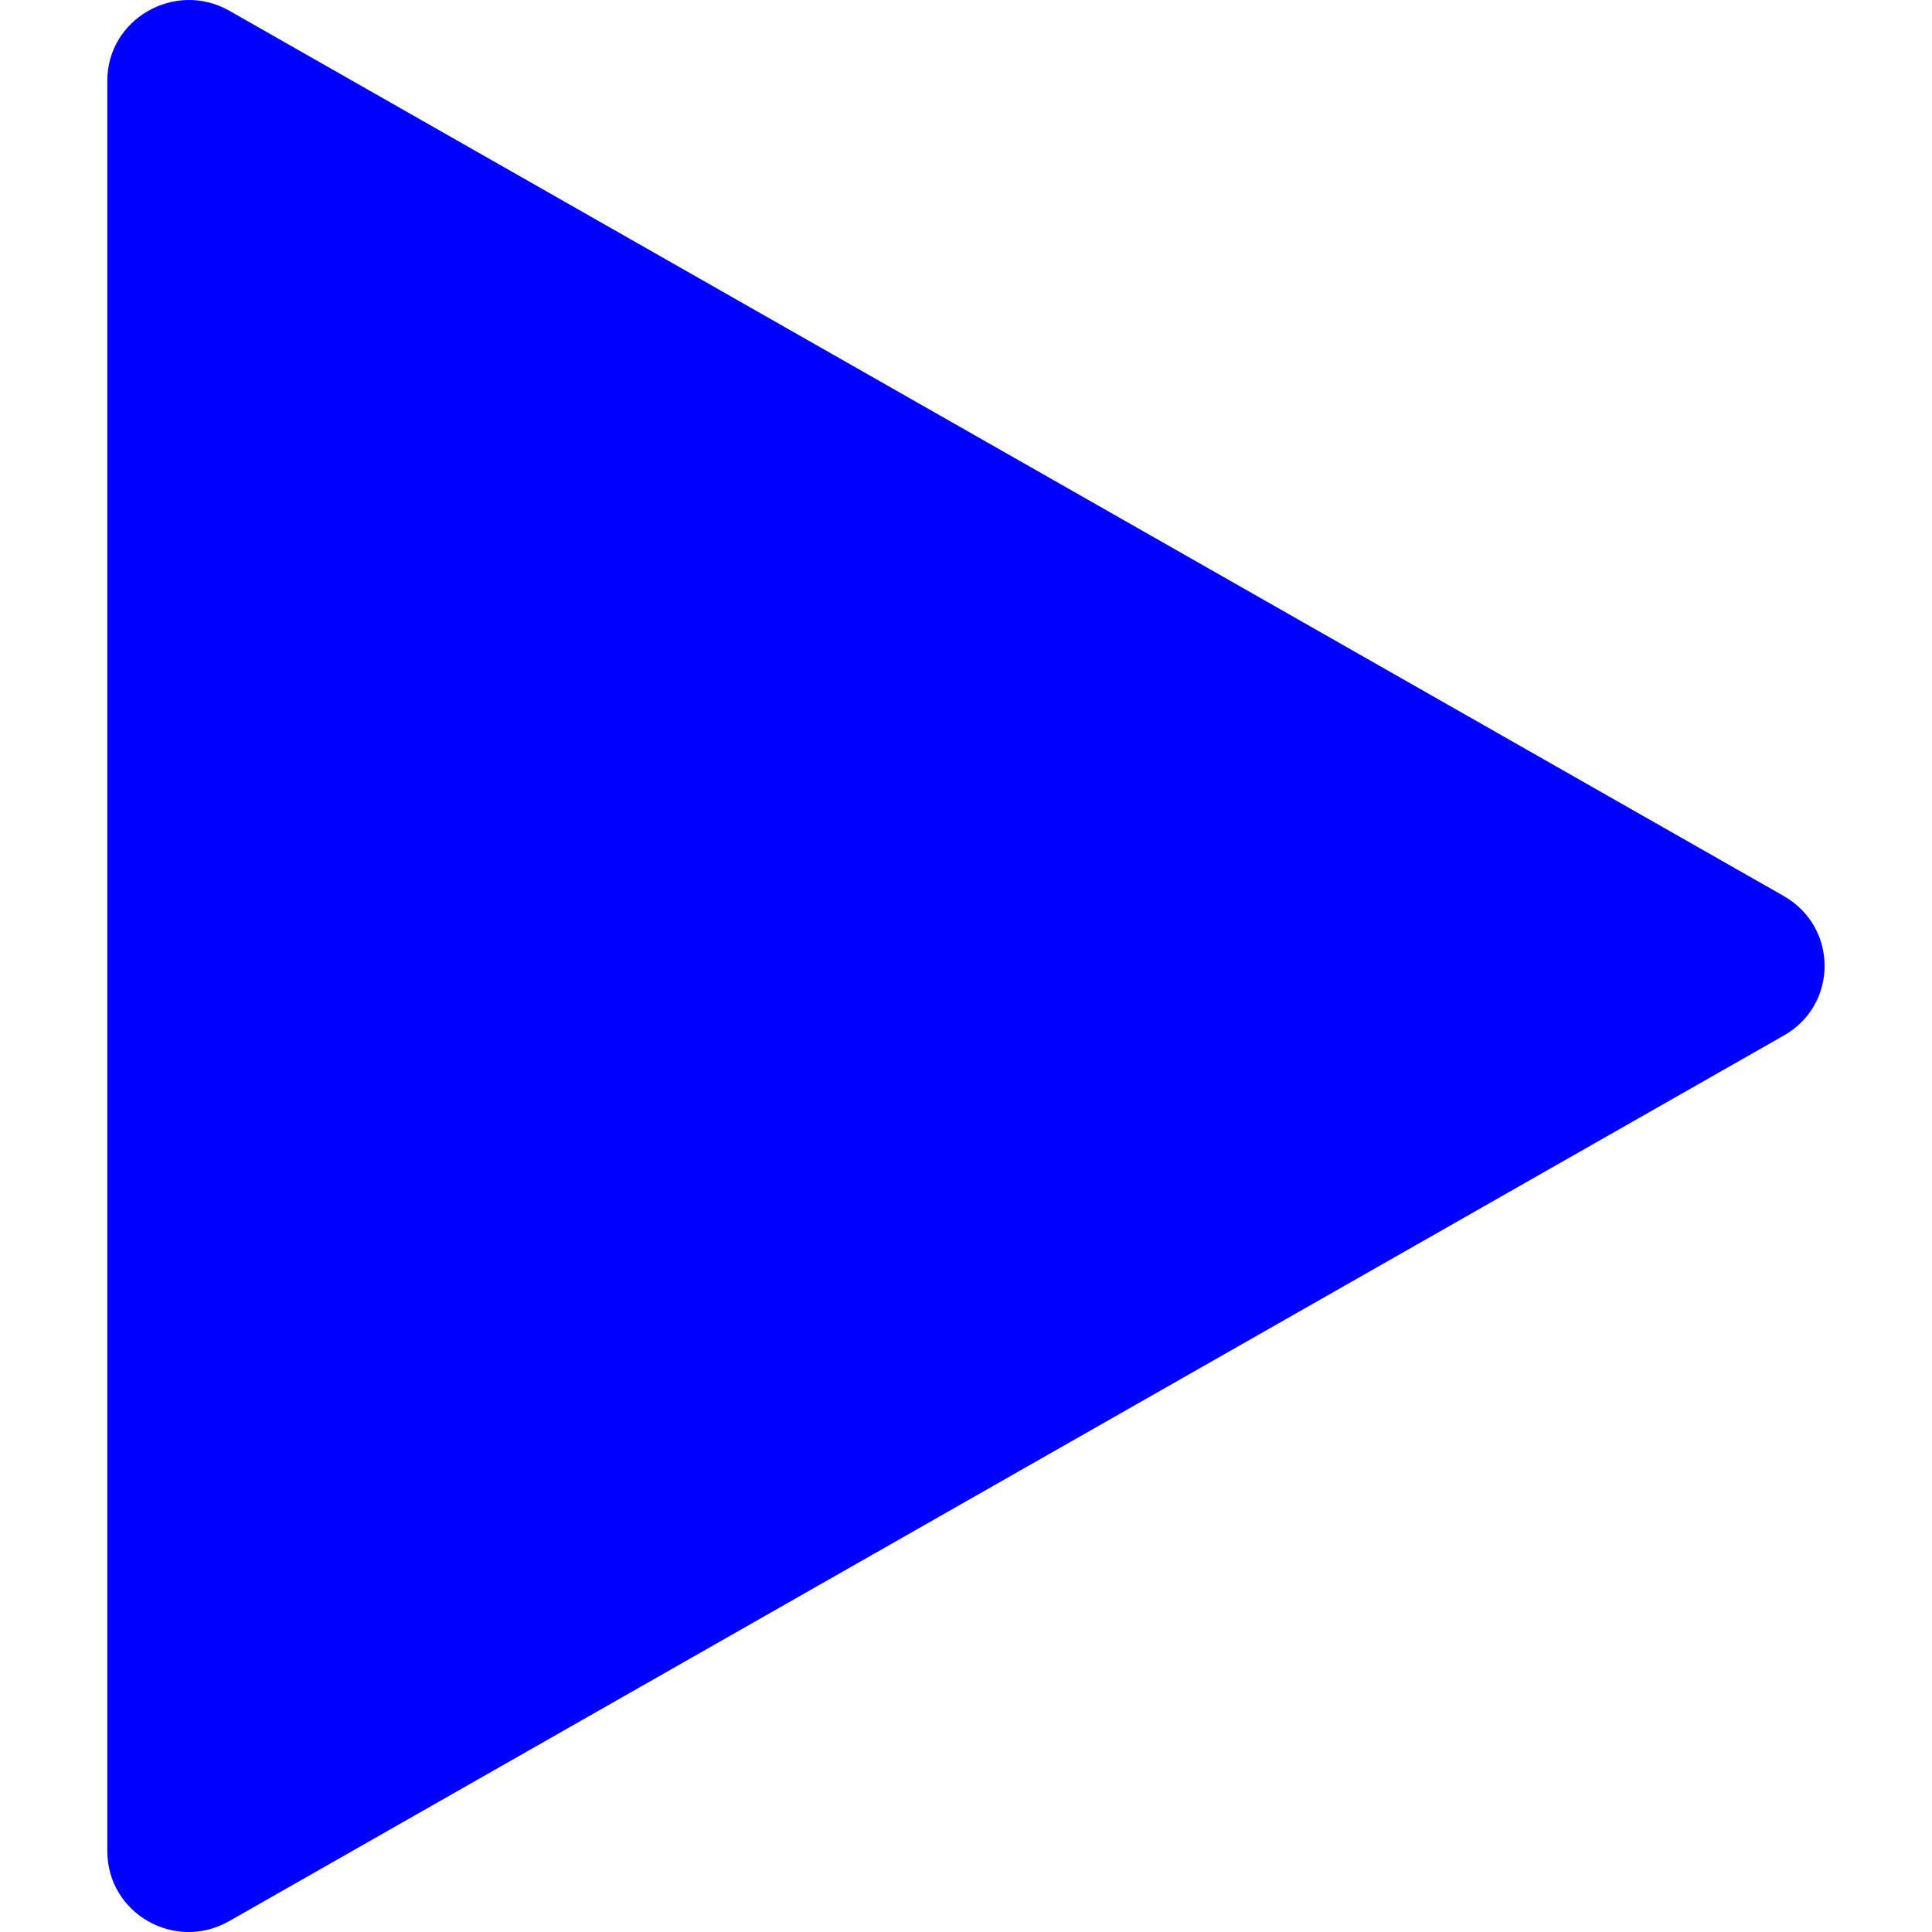
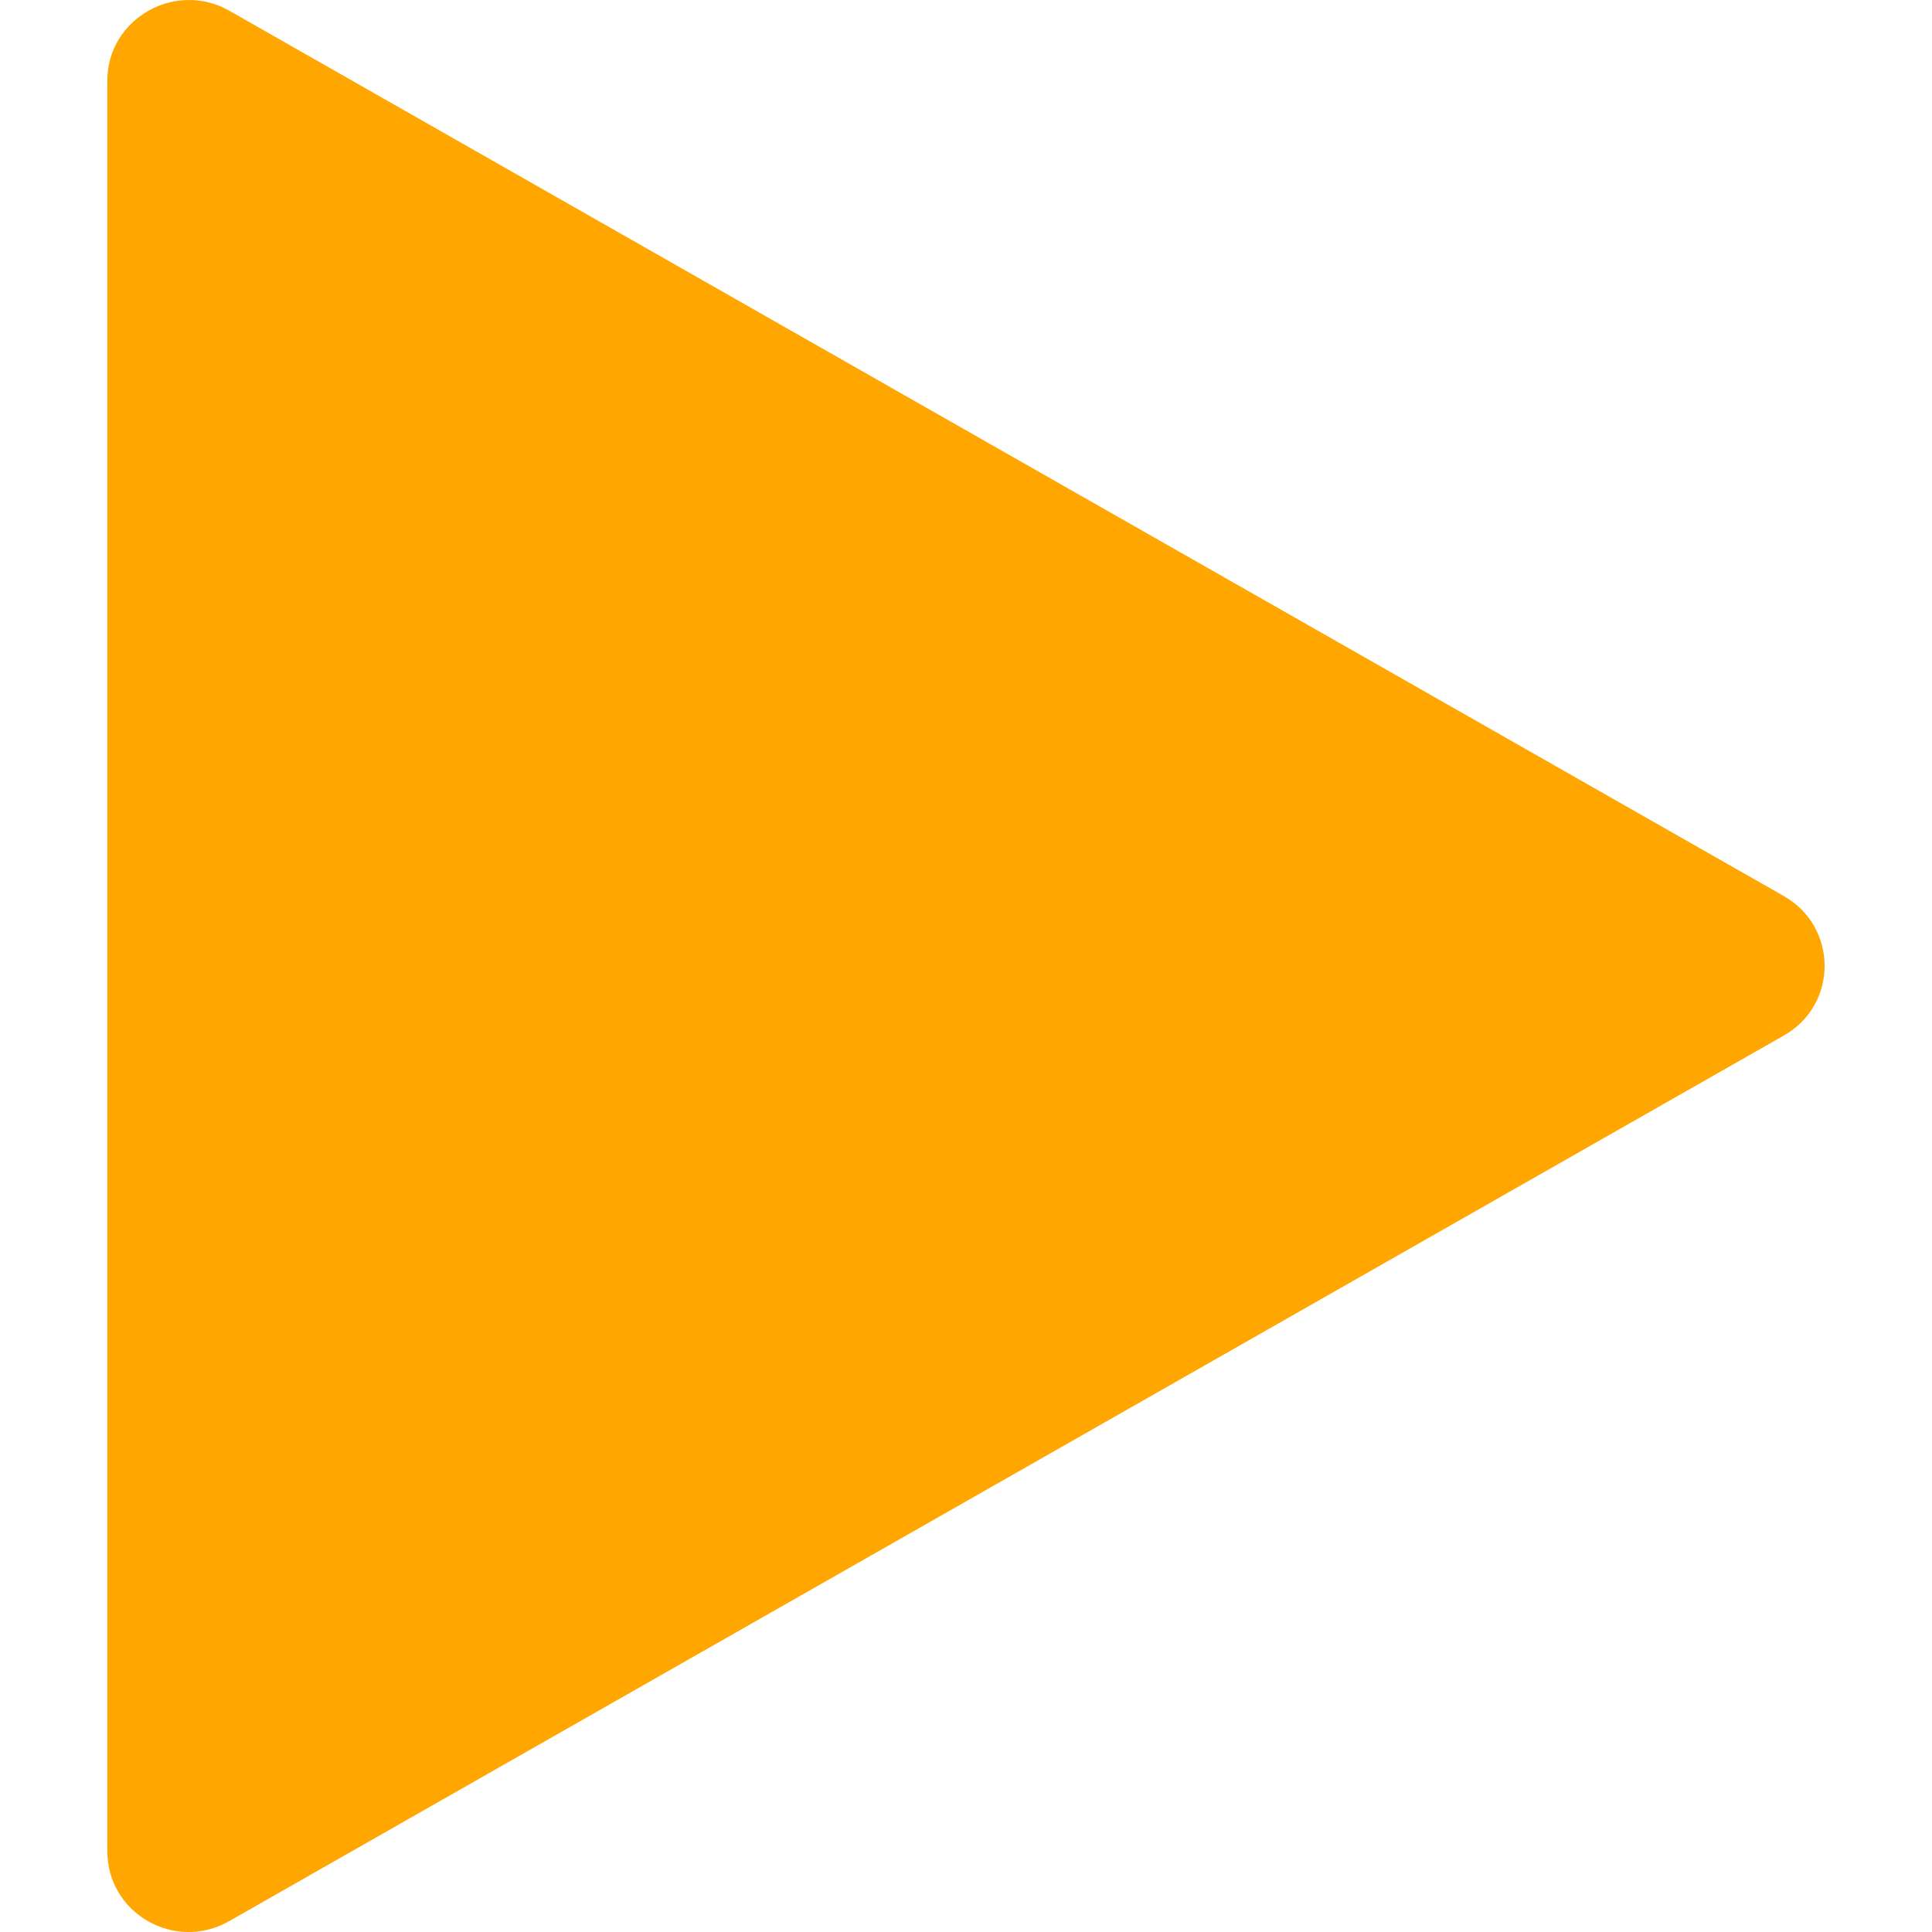
<svg xmlns="http://www.w3.org/2000/svg" enable-background="new 0 0 128 128" viewBox="0 0 18 18" version="1.1" id="svg29" width="18" height="18">
  <defs id="defs33" />
  <linearGradient id="a" x1="64" x2="64" y1="4.25" y2="123.91" gradientUnits="userSpaceOnUse">
    <stop stop-color="#FFAB40" offset="0" id="stop2" />
    <stop stop-color="#FF6D00" offset="1" id="stop4" />
  </linearGradient>
-   <path style="fill:#0000ff;fill-opacity:1;stroke-width:0.327" id="path25" d="M 1,8.999 V 0.751 c 0,-0.575 0.63,-0.935 1.133,-0.653 L 16.617,8.347 c 0.51,0.289 0.51,1.016 0,1.302 L 2.133,17.9 C 1.627,18.186 1,17.826 1,17.247 Z" />
+   <path style="fill:#ffa600;fill-opacity:1;stroke-width:0.327" id="path25" d="M 1,8.999 V 0.751 c 0,-0.575 0.63,-0.935 1.133,-0.653 L 16.617,8.347 c 0.51,0.289 0.51,1.016 0,1.302 L 2.133,17.9 C 1.627,18.186 1,17.826 1,17.247 Z" />
</svg>
